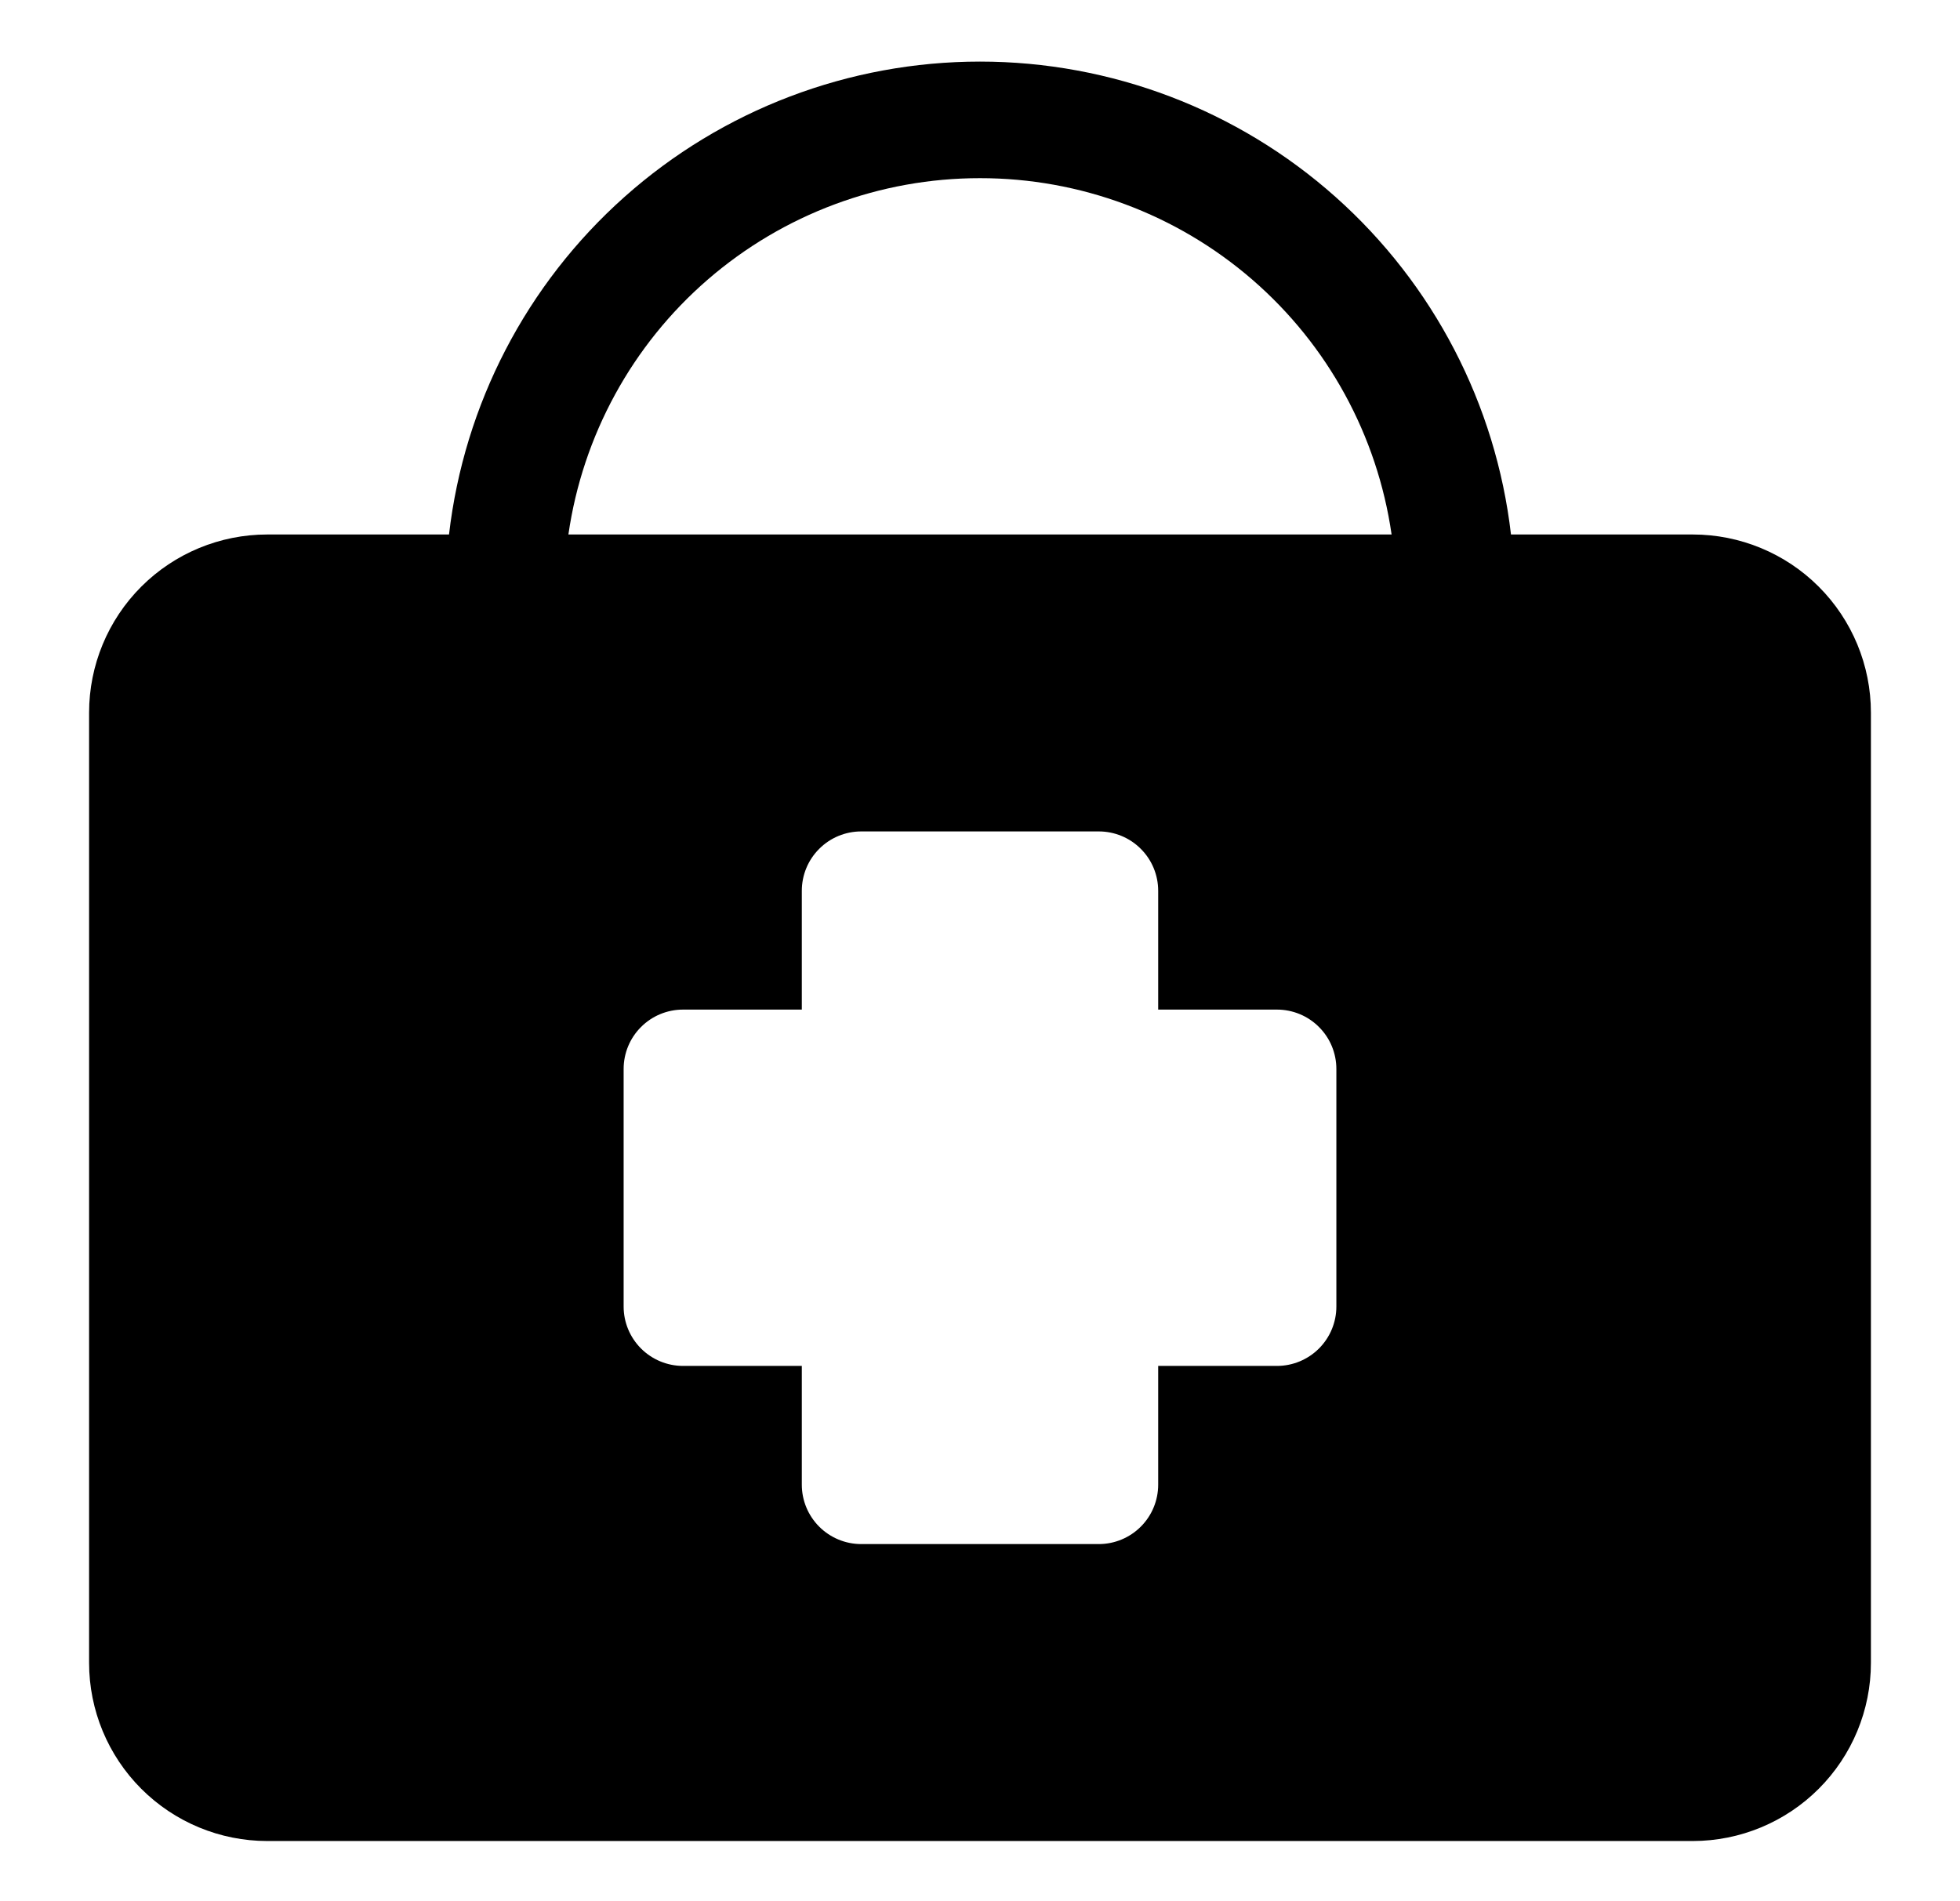
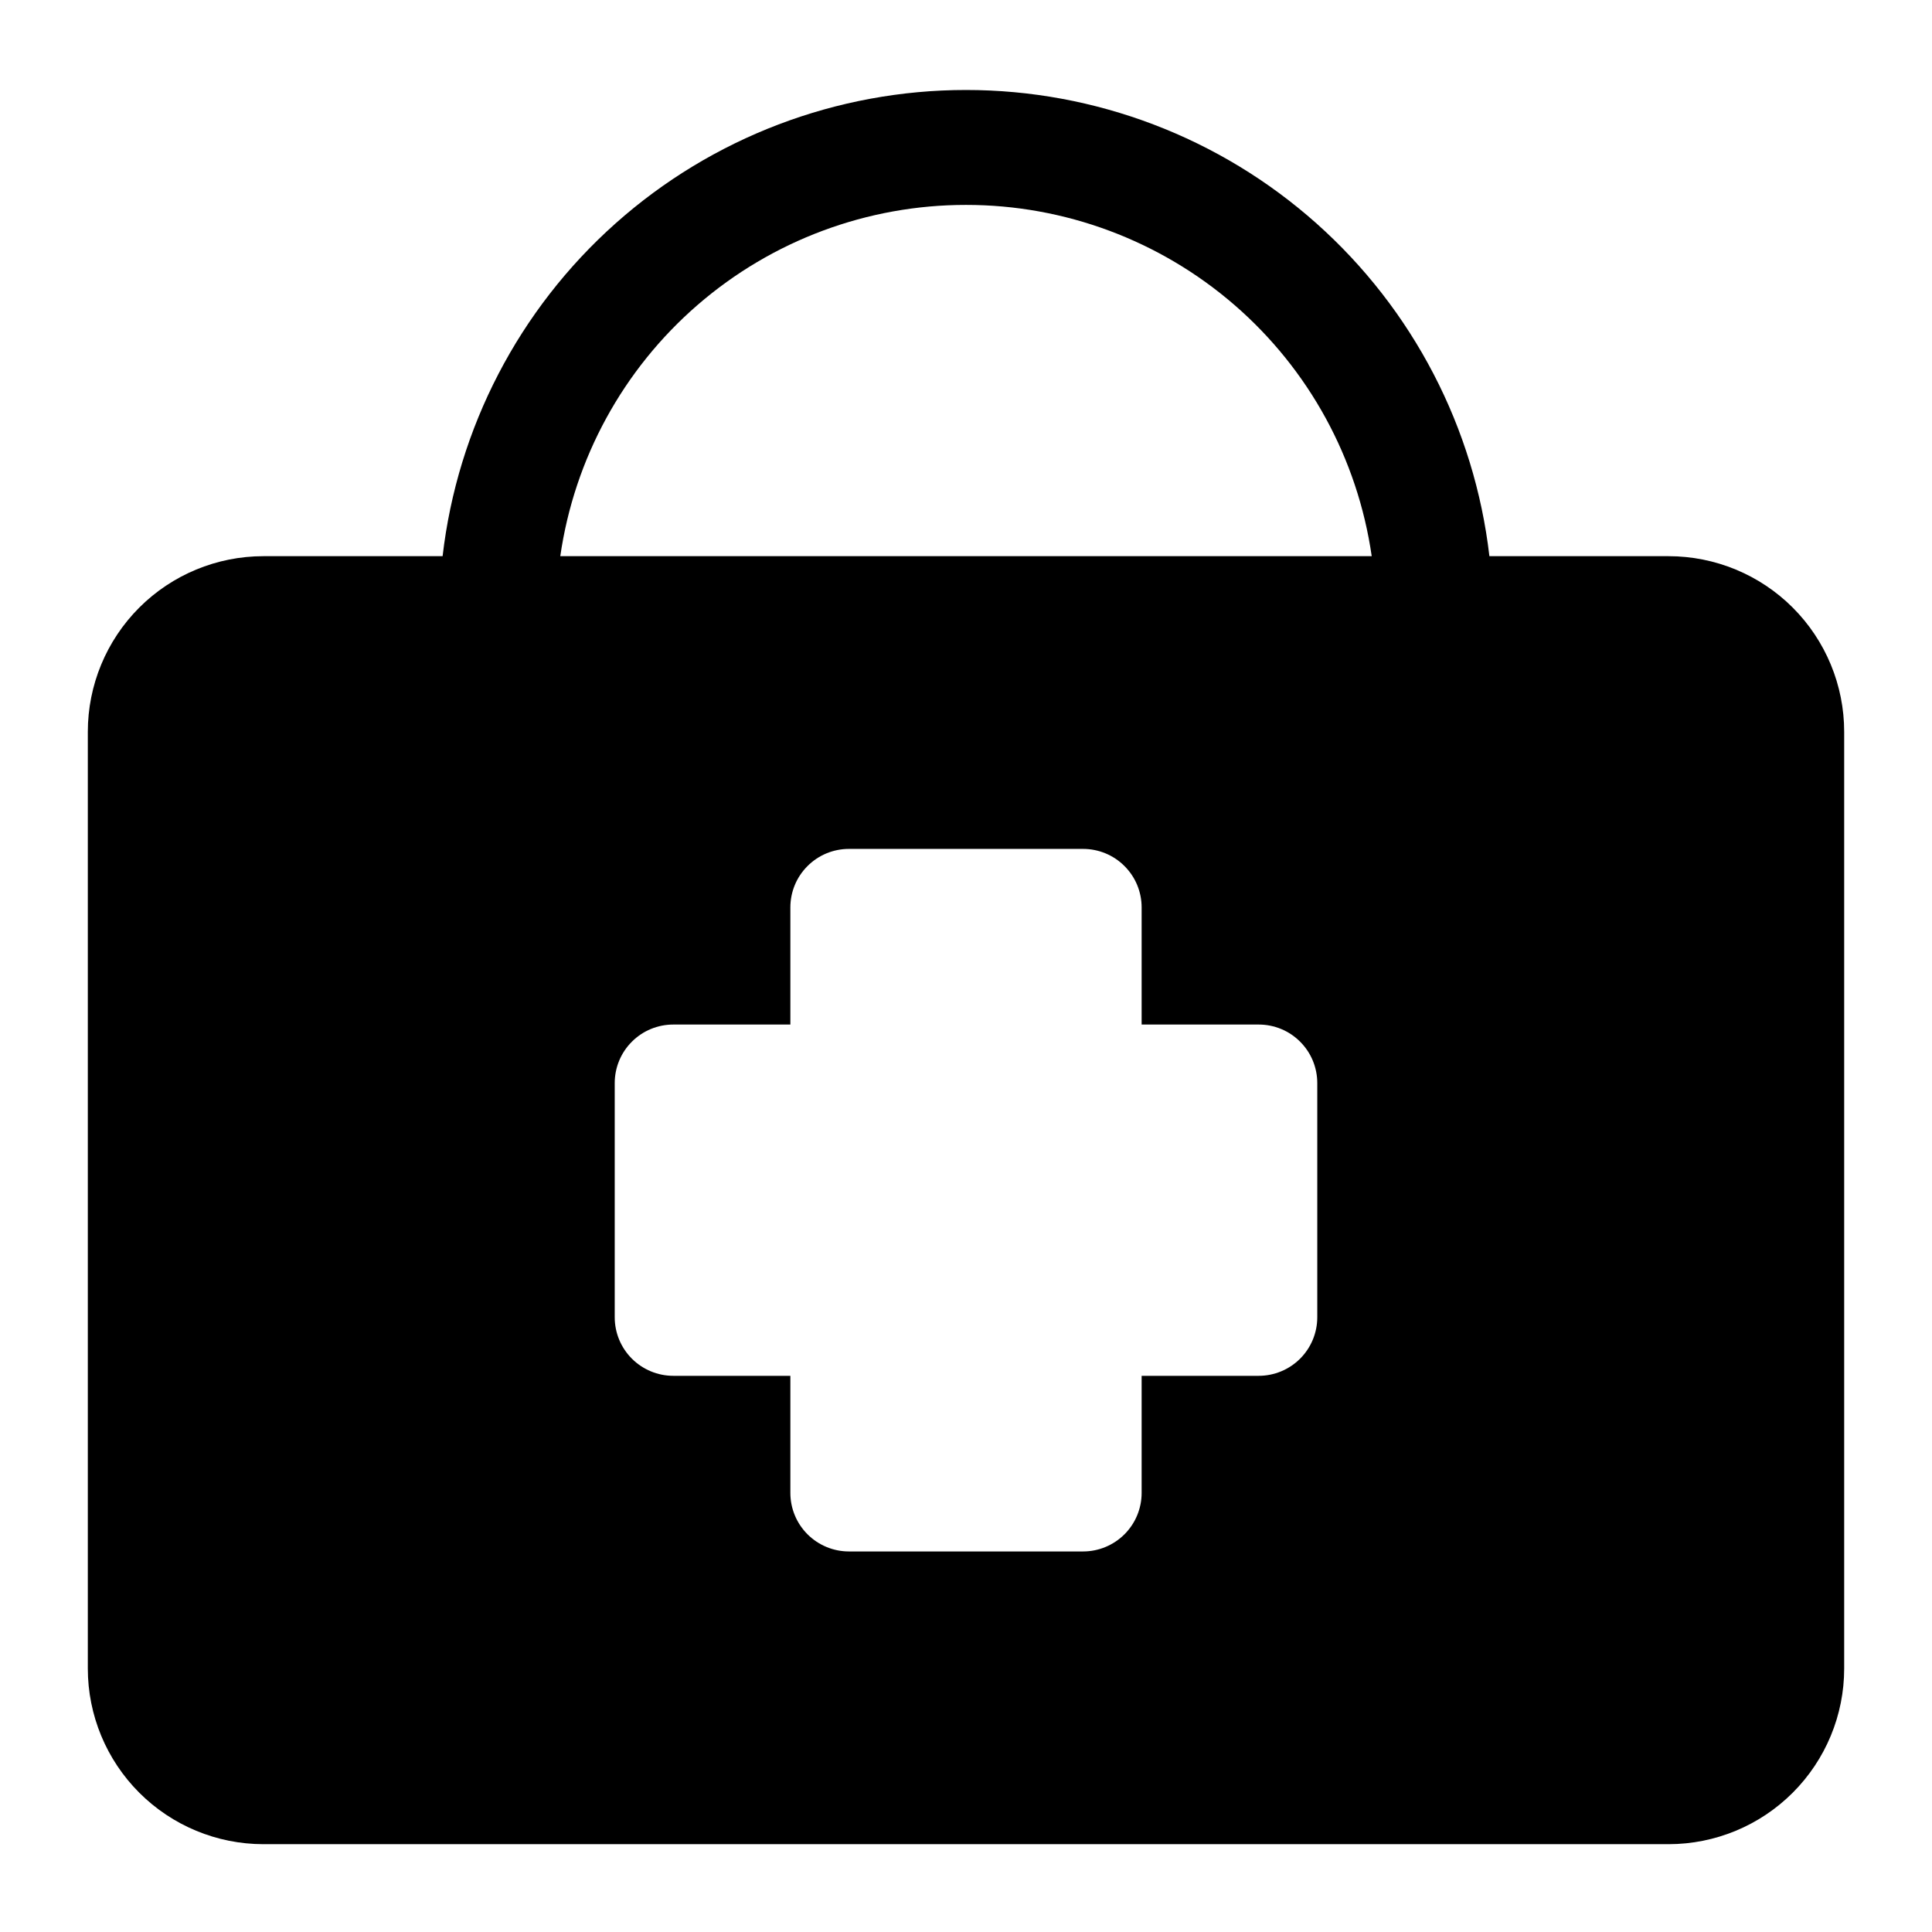
- <svg xmlns="http://www.w3.org/2000/svg" width="currentSize" height="currentSize" viewBox="0 0 33 32" fill="currentColor">
+ <svg xmlns="http://www.w3.org/2000/svg" width="32" height="32" viewBox="0 0 33 32" fill="currentColor">
  <path d="M28.5 9H25.44C25.186 6.807 24.134 4.784 22.486 3.316C20.838 1.848 18.707 1.037 16.5 1.037C14.293 1.037 12.162 1.848 10.514 3.316C8.866 4.784 7.814 6.807 7.56 9H4.5C3.704 9 2.941 9.316 2.379 9.878C1.816 10.441 1.5 11.204 1.5 12V28C1.5 28.795 1.816 29.558 2.379 30.121C2.941 30.683 3.704 31 4.5 31H28.5C29.296 31 30.059 30.683 30.621 30.121C31.184 29.558 31.5 28.795 31.5 28V12C31.5 11.204 31.184 10.441 30.621 9.878C30.059 9.316 29.296 9 28.5 9ZM16.5 3C18.184 2.999 19.811 3.606 21.084 4.708C22.357 5.81 23.189 7.333 23.43 9H9.57C9.811 7.333 10.643 5.81 11.916 4.708C13.189 3.606 14.816 2.999 16.5 3ZM22.5 22C22.5 22.265 22.395 22.519 22.207 22.707C22.02 22.894 21.765 23 21.5 23H19.5V25C19.5 25.265 19.395 25.519 19.207 25.707C19.02 25.894 18.765 26 18.5 26H14.5C14.235 26 13.98 25.894 13.793 25.707C13.605 25.519 13.5 25.265 13.5 25V23H11.5C11.235 23 10.98 22.894 10.793 22.707C10.605 22.519 10.5 22.265 10.5 22V18C10.5 17.734 10.605 17.48 10.793 17.293C10.98 17.105 11.235 17 11.5 17H13.5V15C13.5 14.734 13.605 14.48 13.793 14.293C13.98 14.105 14.235 14 14.5 14H18.5C18.765 14 19.02 14.105 19.207 14.293C19.395 14.48 19.5 14.734 19.5 15V17H21.5C21.765 17 22.02 17.105 22.207 17.293C22.395 17.48 22.5 17.734 22.5 18V22Z" fill="currentColor" />
</svg>
